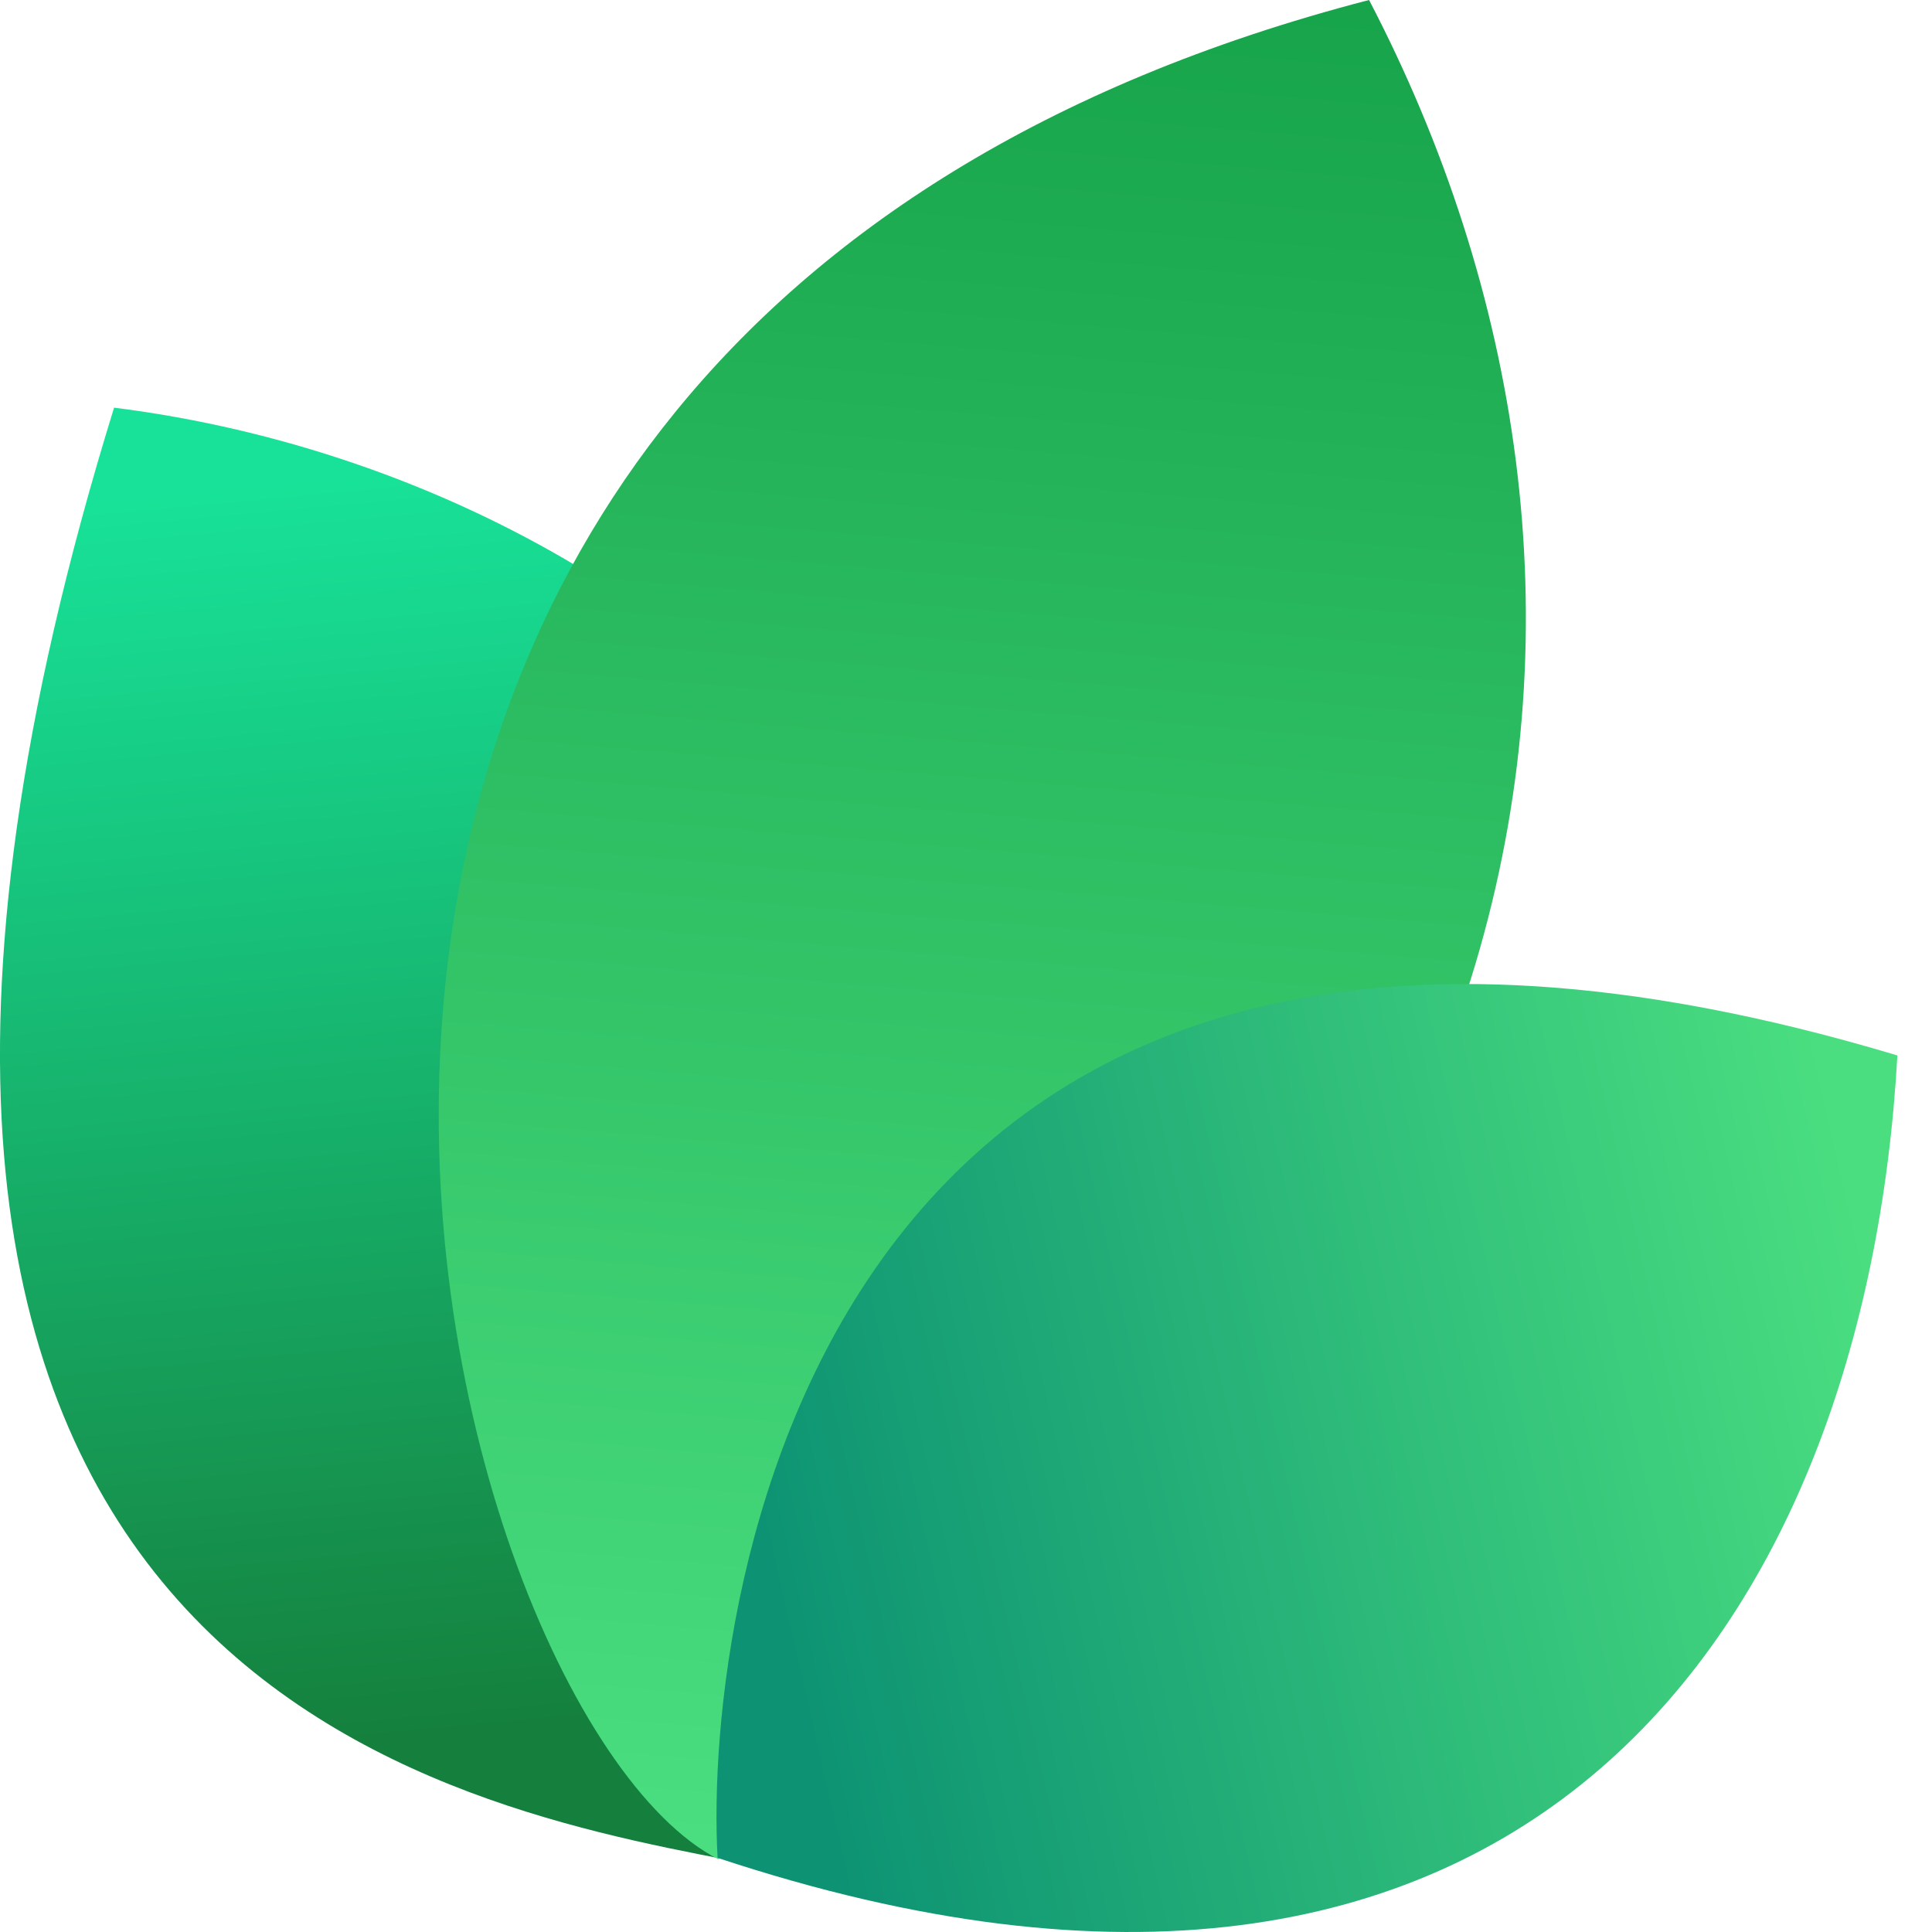
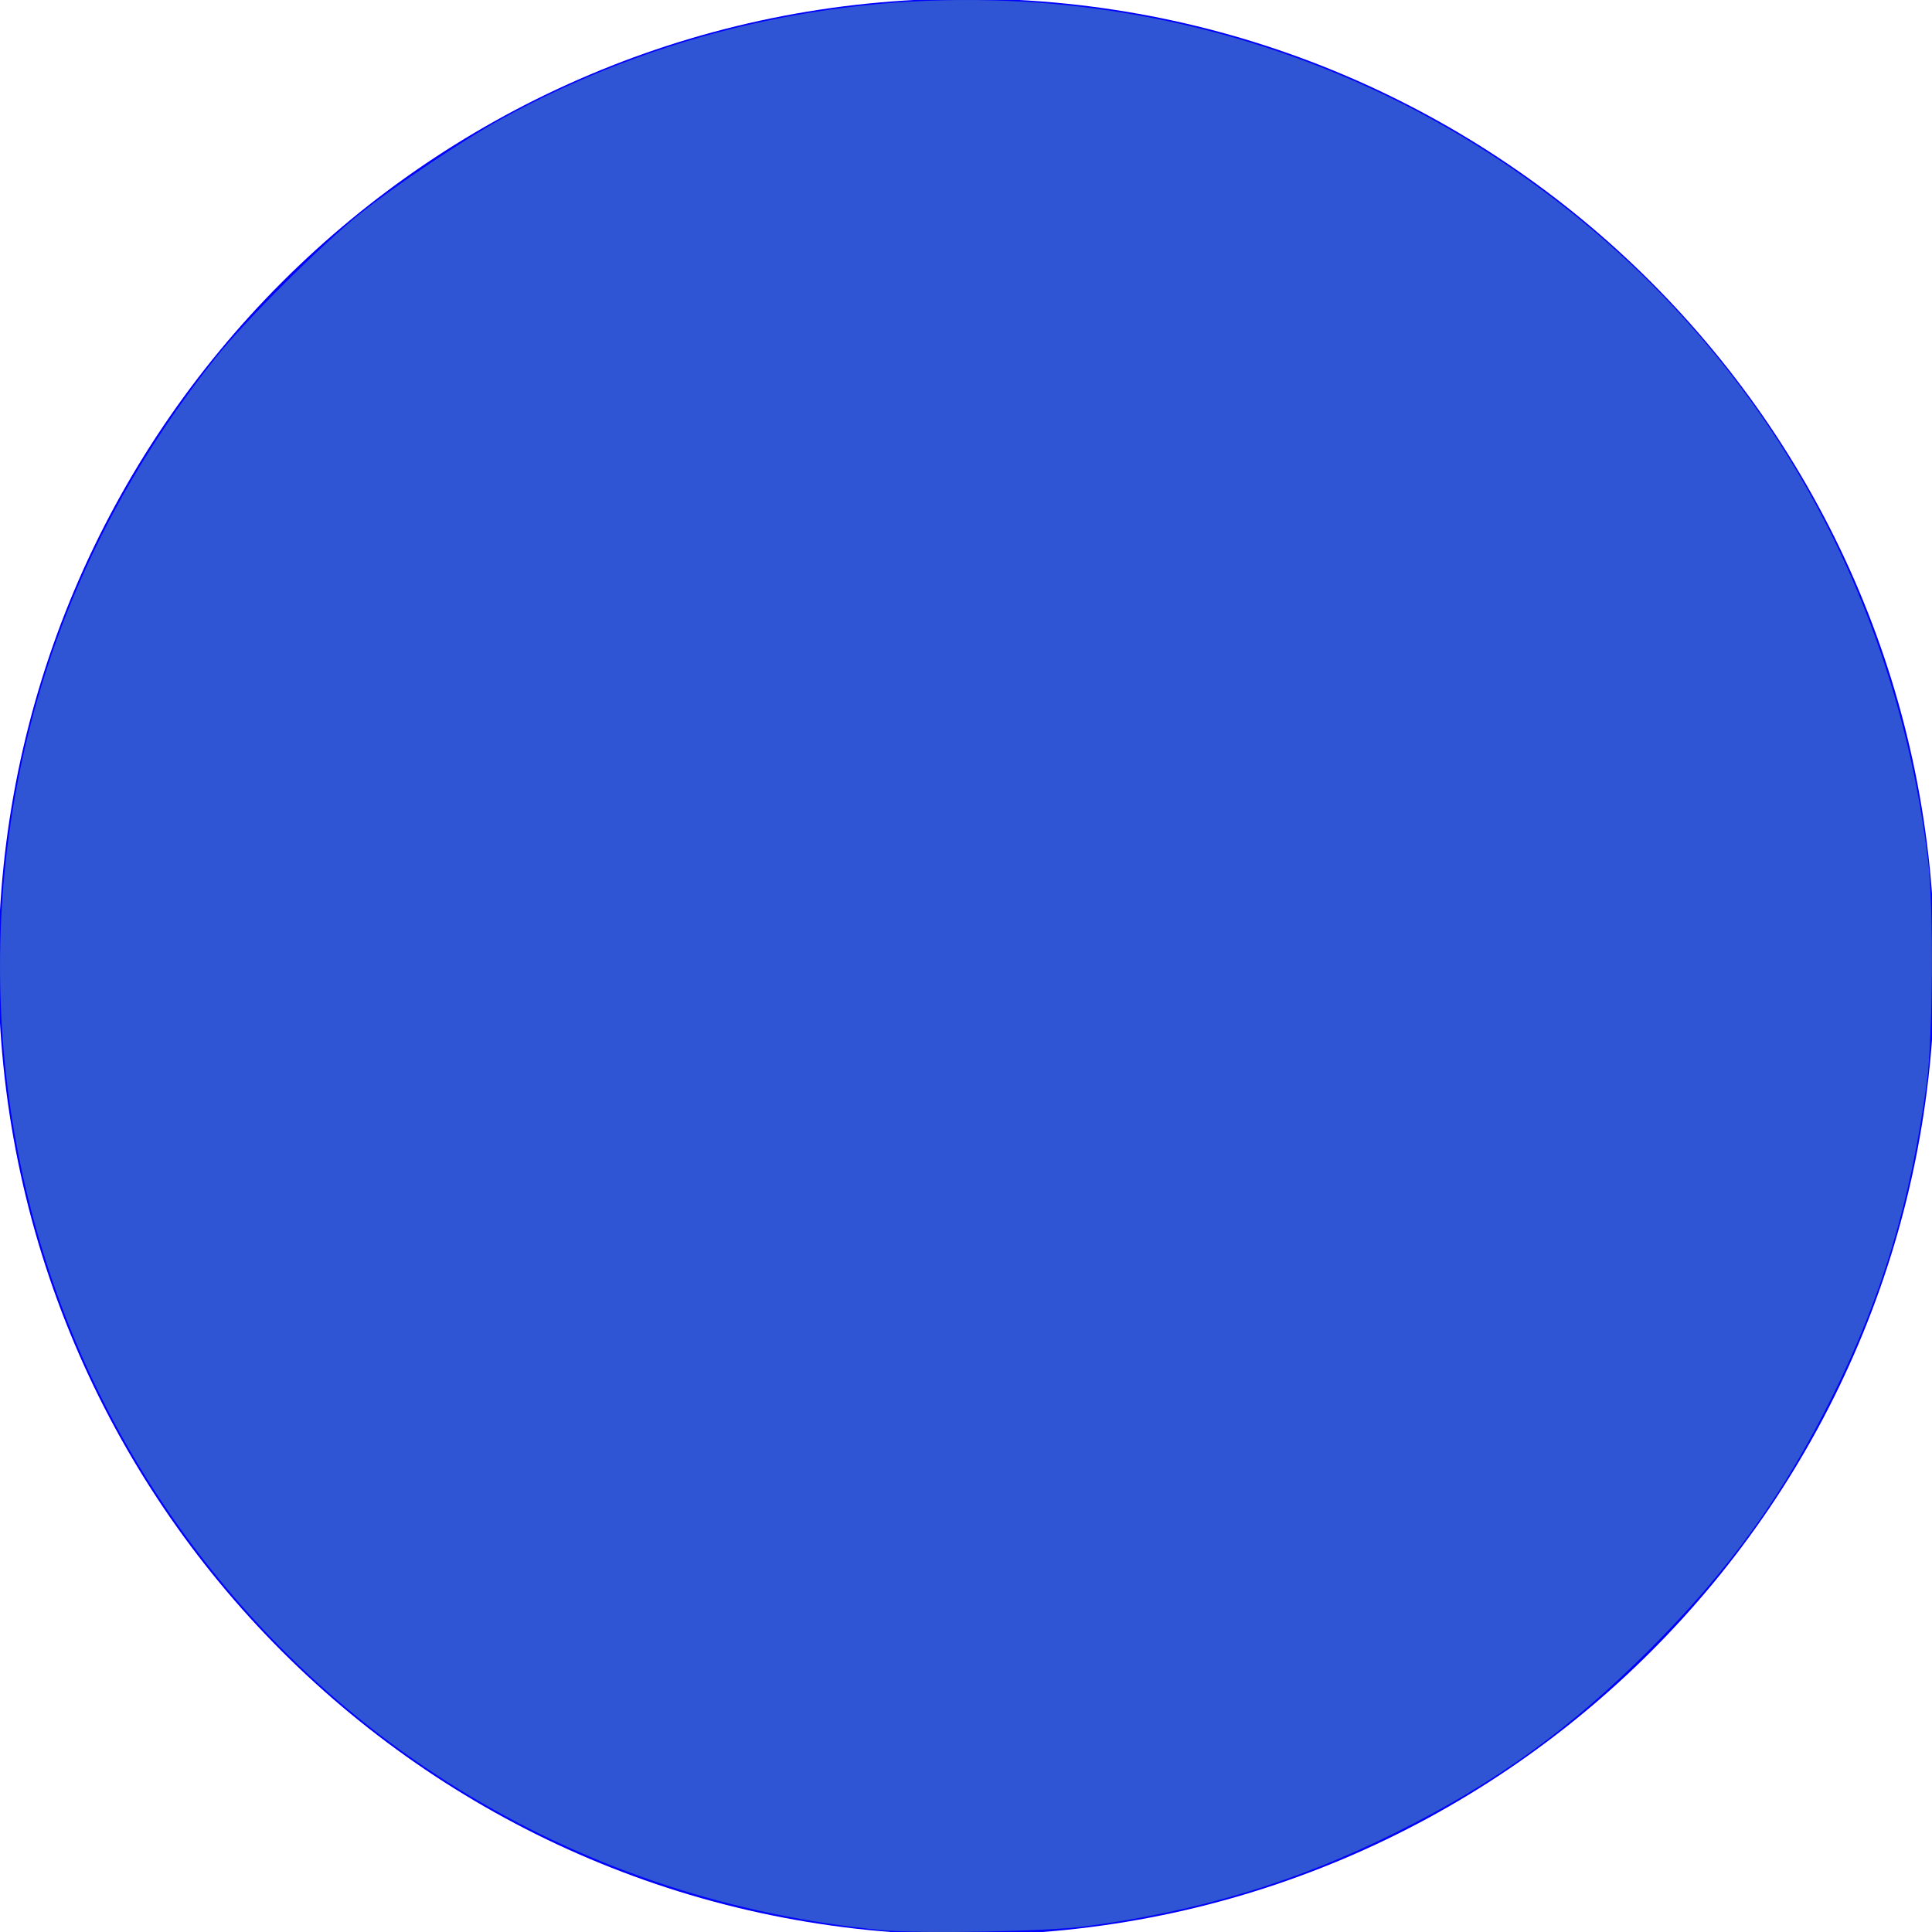
- <svg xmlns="http://www.w3.org/2000/svg" width="24" height="24" viewBox="0 0 24 24" fill="none">
-   <path d="M9.061 23.108C5.268 22.377 -3.391 20.627 1.417 5.064C9.634 6.099 16.973 14.064 9.061 23.108Z" fill="url(#paint0_linear_17557_2021)" />
-   <path d="M8.919 23.094C5.276 21.222 0.784 4.209 17.007 0C20.757 7.193 19.621 16.545 8.919 23.094Z" fill="url(#paint1_linear_17557_2021)" />
-   <path d="M8.914 23.079C8.735 19.882 10.159 9.085 23.57 13.111C23.181 20.123 18.984 26.418 8.914 23.079Z" fill="url(#paint2_linear_17557_2021)" />
-   <defs>
-     <linearGradient id="paint0_linear_17557_2021" x1="3.776" y1="5.916" x2="5.232" y2="21.559" gradientUnits="userSpaceOnUse">
-       <stop stop-color="#18E299" />
-       <stop offset="1" stop-color="#15803D" />
-     </linearGradient>
-     <linearGradient id="paint1_linear_17557_2021" x1="12.171" y1="-0.718" x2="10.19" y2="22.983" gradientUnits="userSpaceOnUse">
-       <stop stop-color="#16A34A" />
-       <stop offset="1" stop-color="#4ADE80" />
-     </linearGradient>
-     <linearGradient id="paint2_linear_17557_2021" x1="23.133" y1="15.353" x2="9.338" y2="18.52" gradientUnits="userSpaceOnUse">
-       <stop stop-color="#4ADE80" />
-       <stop offset="1" stop-color="#0D9373" />
-     </linearGradient>
-   </defs>
+ <svg xmlns="http://www.w3.org/2000/svg" width="5.322in" height="5.322in" version="1.1" viewBox="0 0 5.322 5.322">
+   <g transform="translate(-.80746 -.64388)">
+     <circle cx="3.47" cy="3.307" r="2.667" fill="#00f" stroke-width=".073" style="paint-order:markers stroke fill" />
+     <path transform="scale(.010417)" d="m310.85 572.22c-78.756-7.505-148.04-48.905-191.2-114.25-34.428-52.122-48.481-115.33-39.468-177.5 6.58-45.386 24.873-87.068 54.54-124.28 7.551-9.47 28.09-29.944 37.916-37.796 9.507-7.598 27.313-19.54 37.37-25.066 83.332-45.782 185.77-41.408 264.77 11.306 63.231 42.193 103.45 108.29 112.63 185.12 1.457 12.193 1.241 46.208-0.369 58.214-4.184 31.188-11.816 56.616-24.87 82.857-13.115 26.366-27.317 46.067-48.427 67.176-21.107 21.107-40.797 35.302-67.176 48.429-26.201 13.039-52.117 20.85-82.29 24.805-10.333 1.354-43.18 1.957-53.425 0.981z" fill="#2f55d4" stroke-width=".714" style="paint-order:markers stroke fill" />
+   </g>
</svg>
